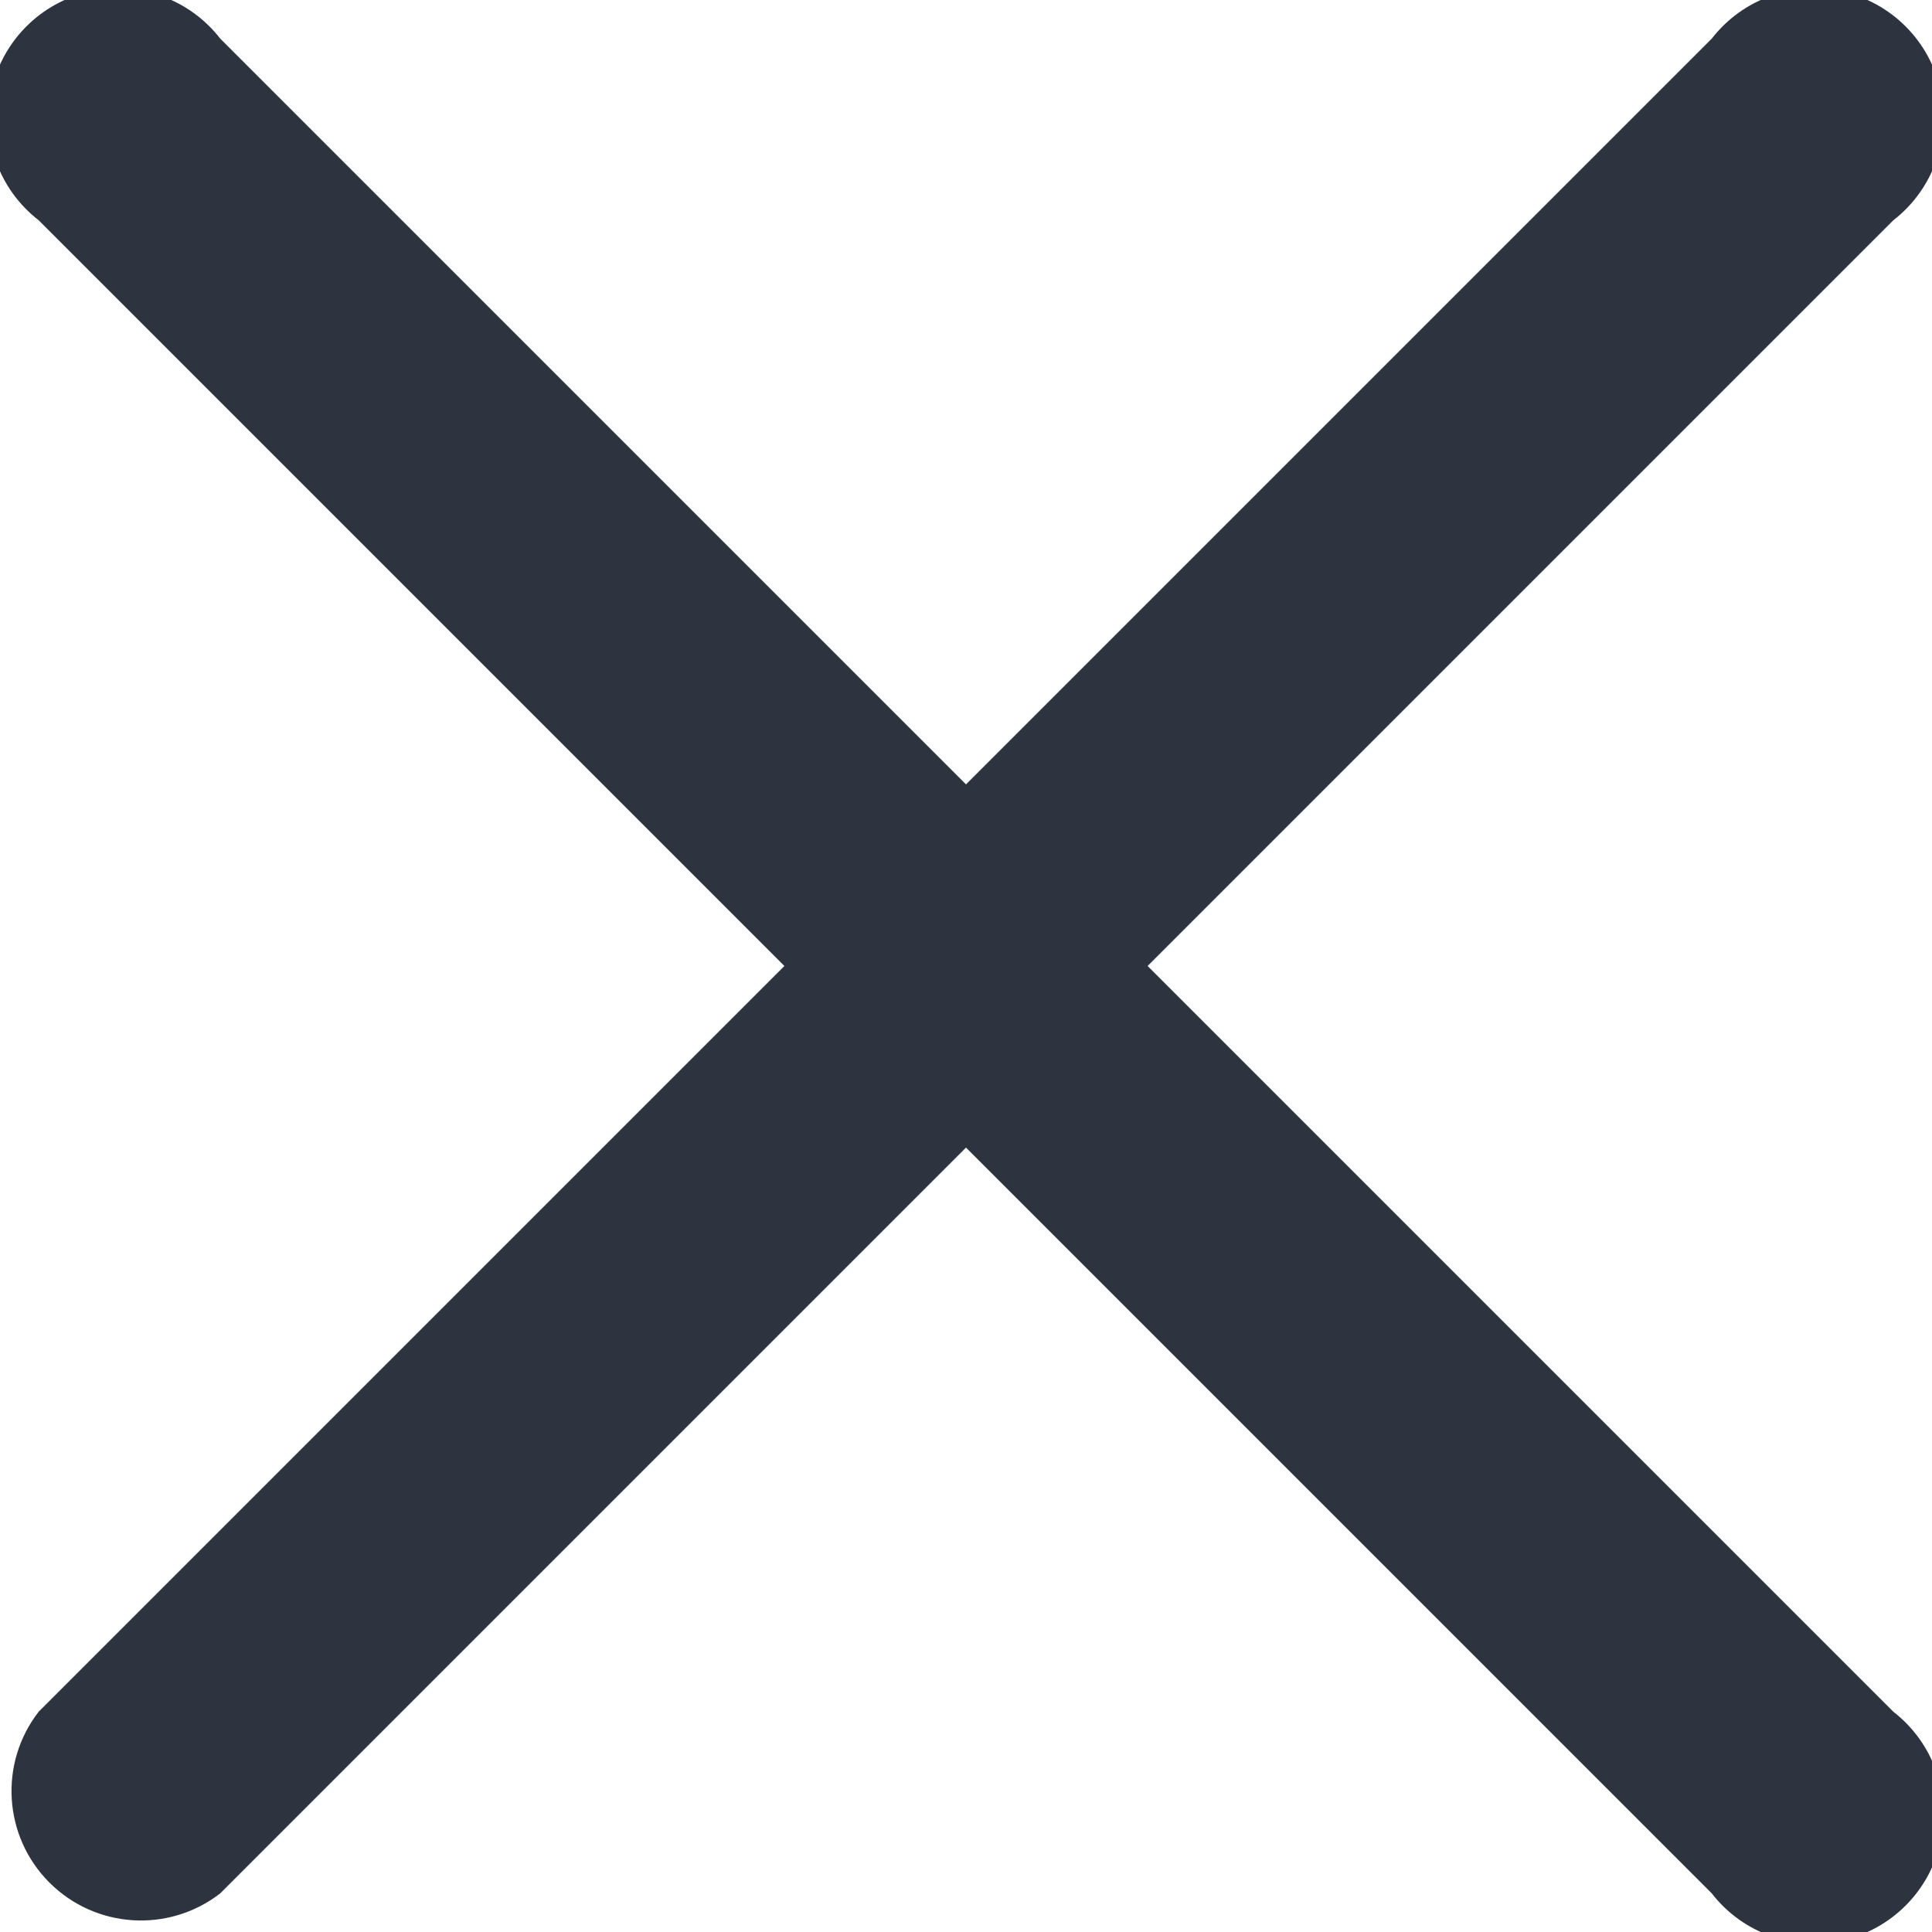
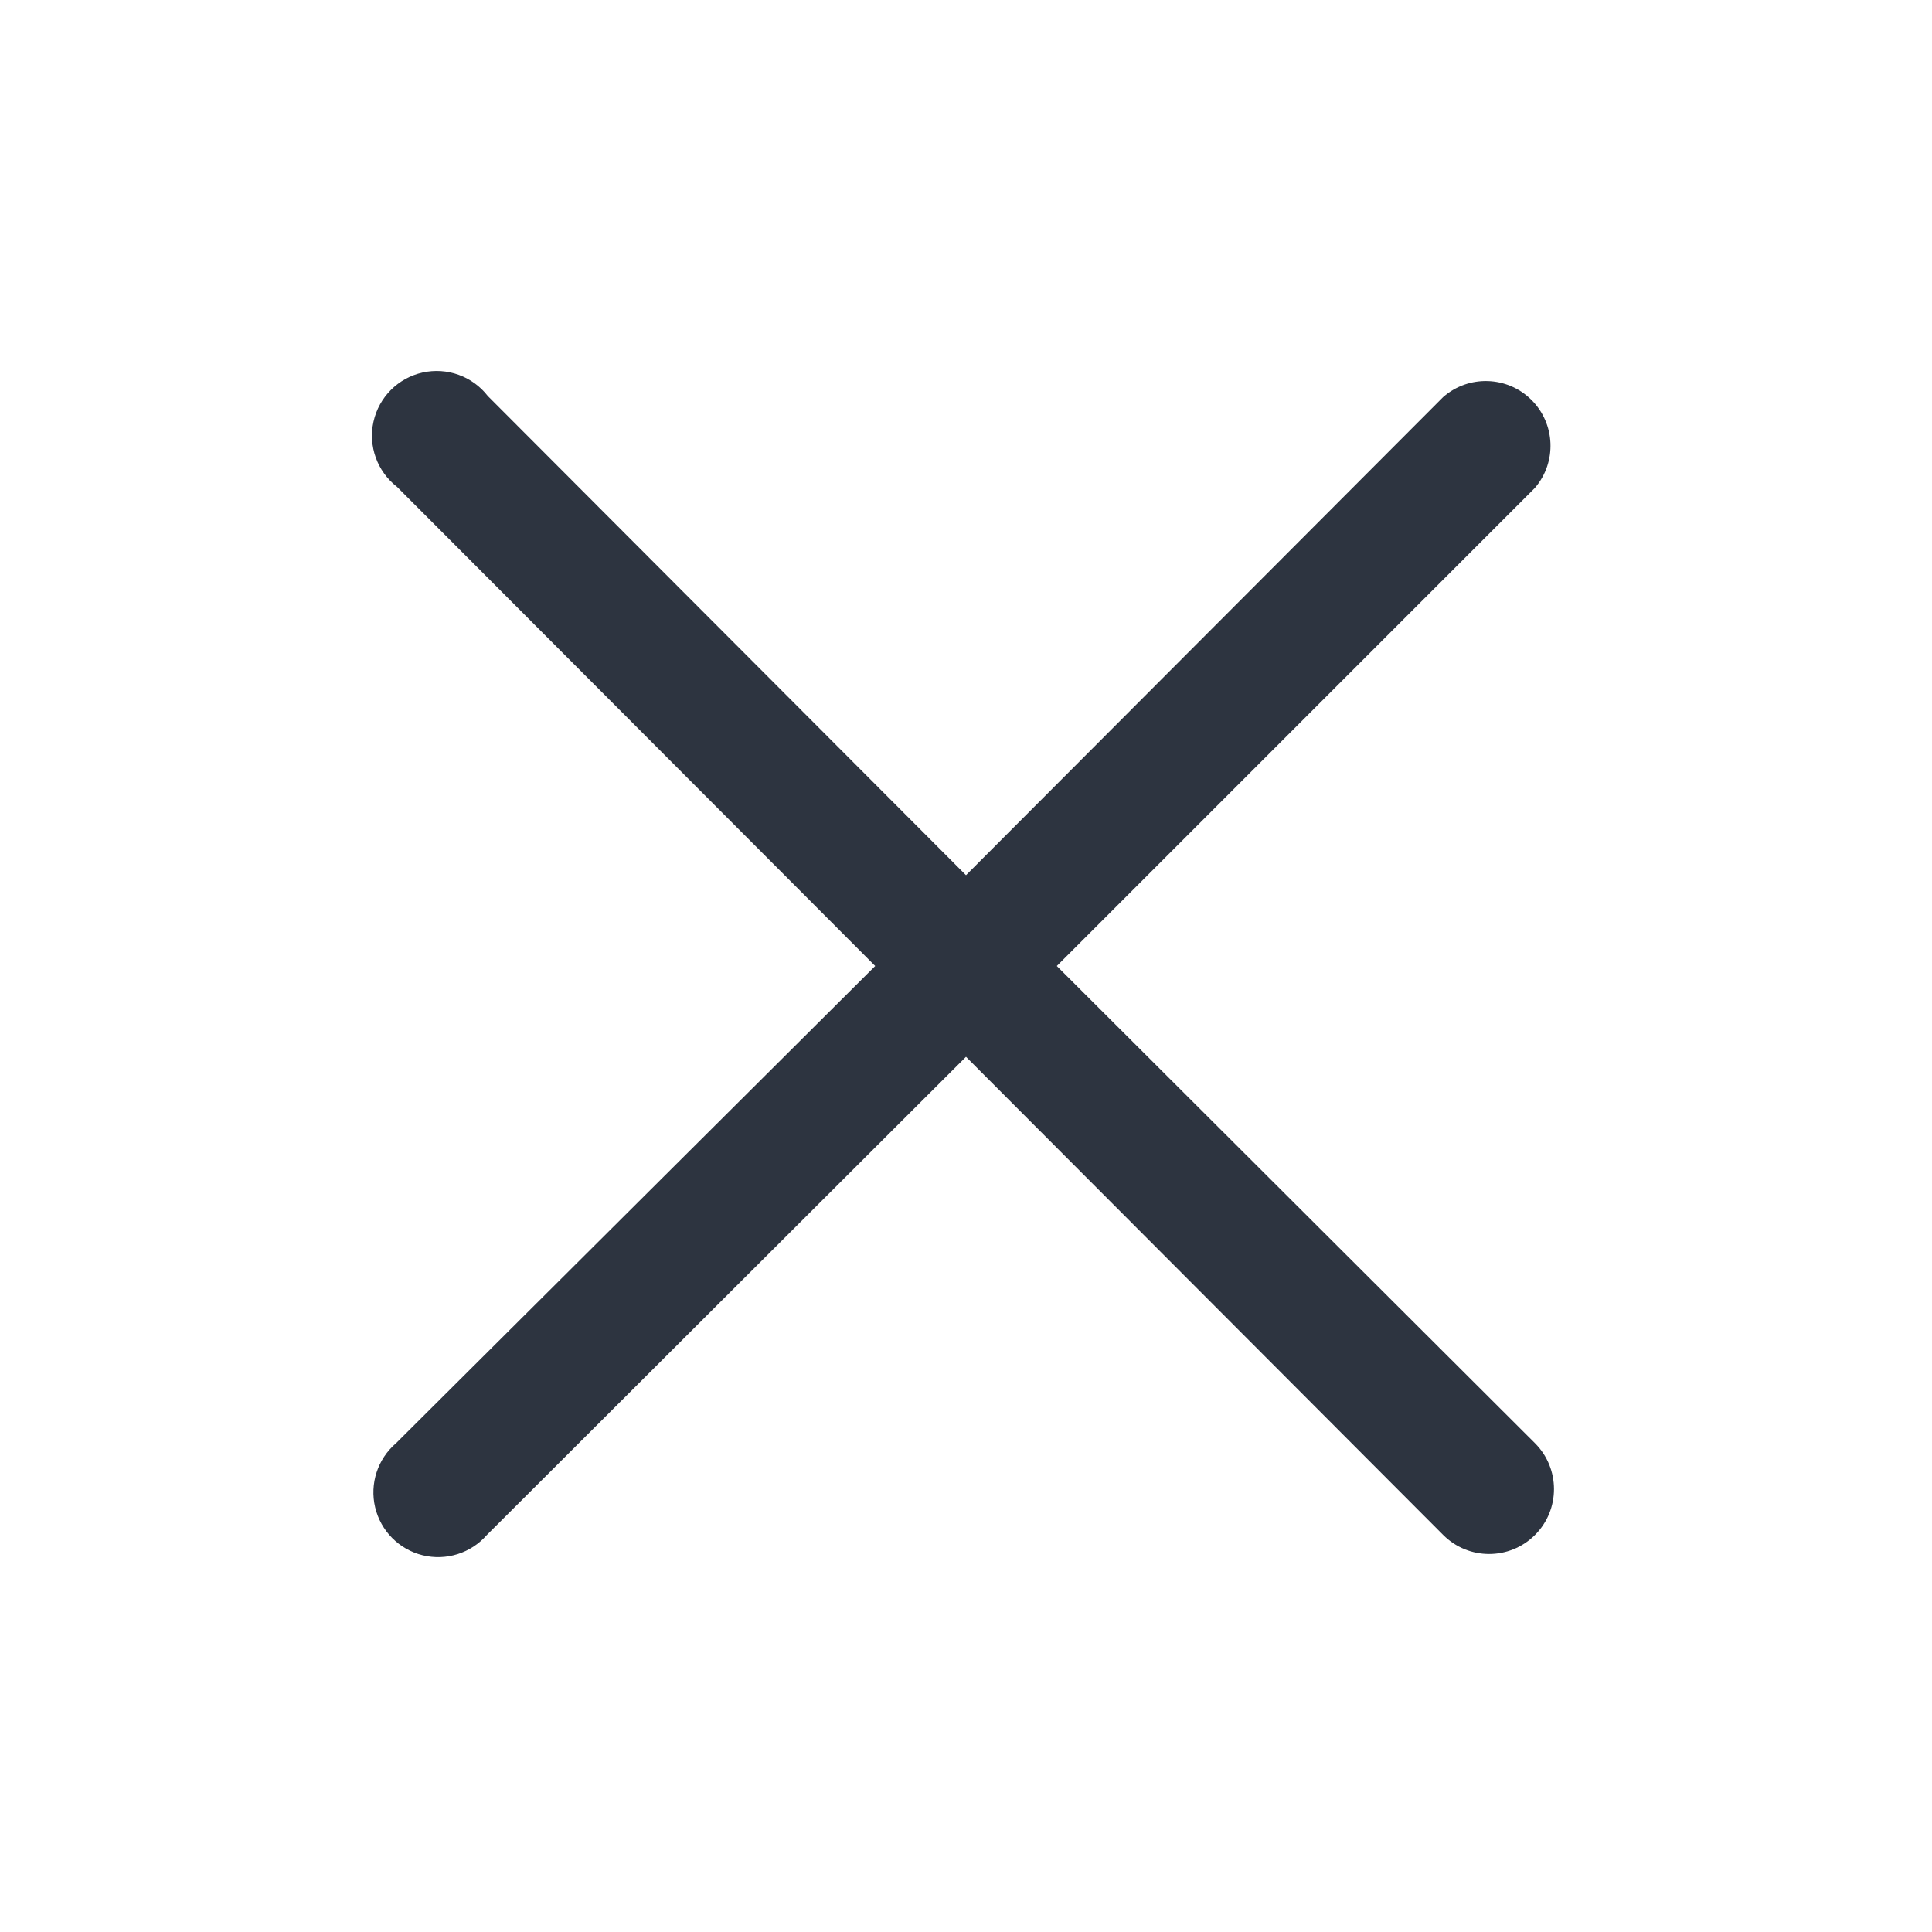
- <svg xmlns="http://www.w3.org/2000/svg" width="10" height="10" viewBox="0 0 10 10" fill="none">
-   <path fill-rule="evenodd" clip-rule="evenodd" d="M9.8 1.14A.67.67 0 1 0 8.86.2L5 4.06 1.14.2a.67.67 0 1 0-.94.94L4.06 5 .2 8.86a.67.67 0 0 0 .94.94L5 5.94 8.86 9.8a.67.67 0 1 0 .94-.94L5.94 5 9.8 1.14Z" fill="#2D3440" />
+ <svg xmlns="http://www.w3.org/2000/svg" width="20" height="20" viewBox="0 0 20 20" fill="none">
+   <path fill-rule="evenodd" clip-rule="evenodd" d="M15.89 5.05a.67.67 0 0 0-.95-.94L10 9.06 5.05 4.1a.67.67 0 1 0-.94.94L9.06 10 4.1 14.94a.67.67 0 1 0 .94.95L10 10.94l4.94 4.95a.67.67 0 1 0 .95-.95L10.94 10l4.95-4.95Z" fill="#2D3440" />
</svg>
